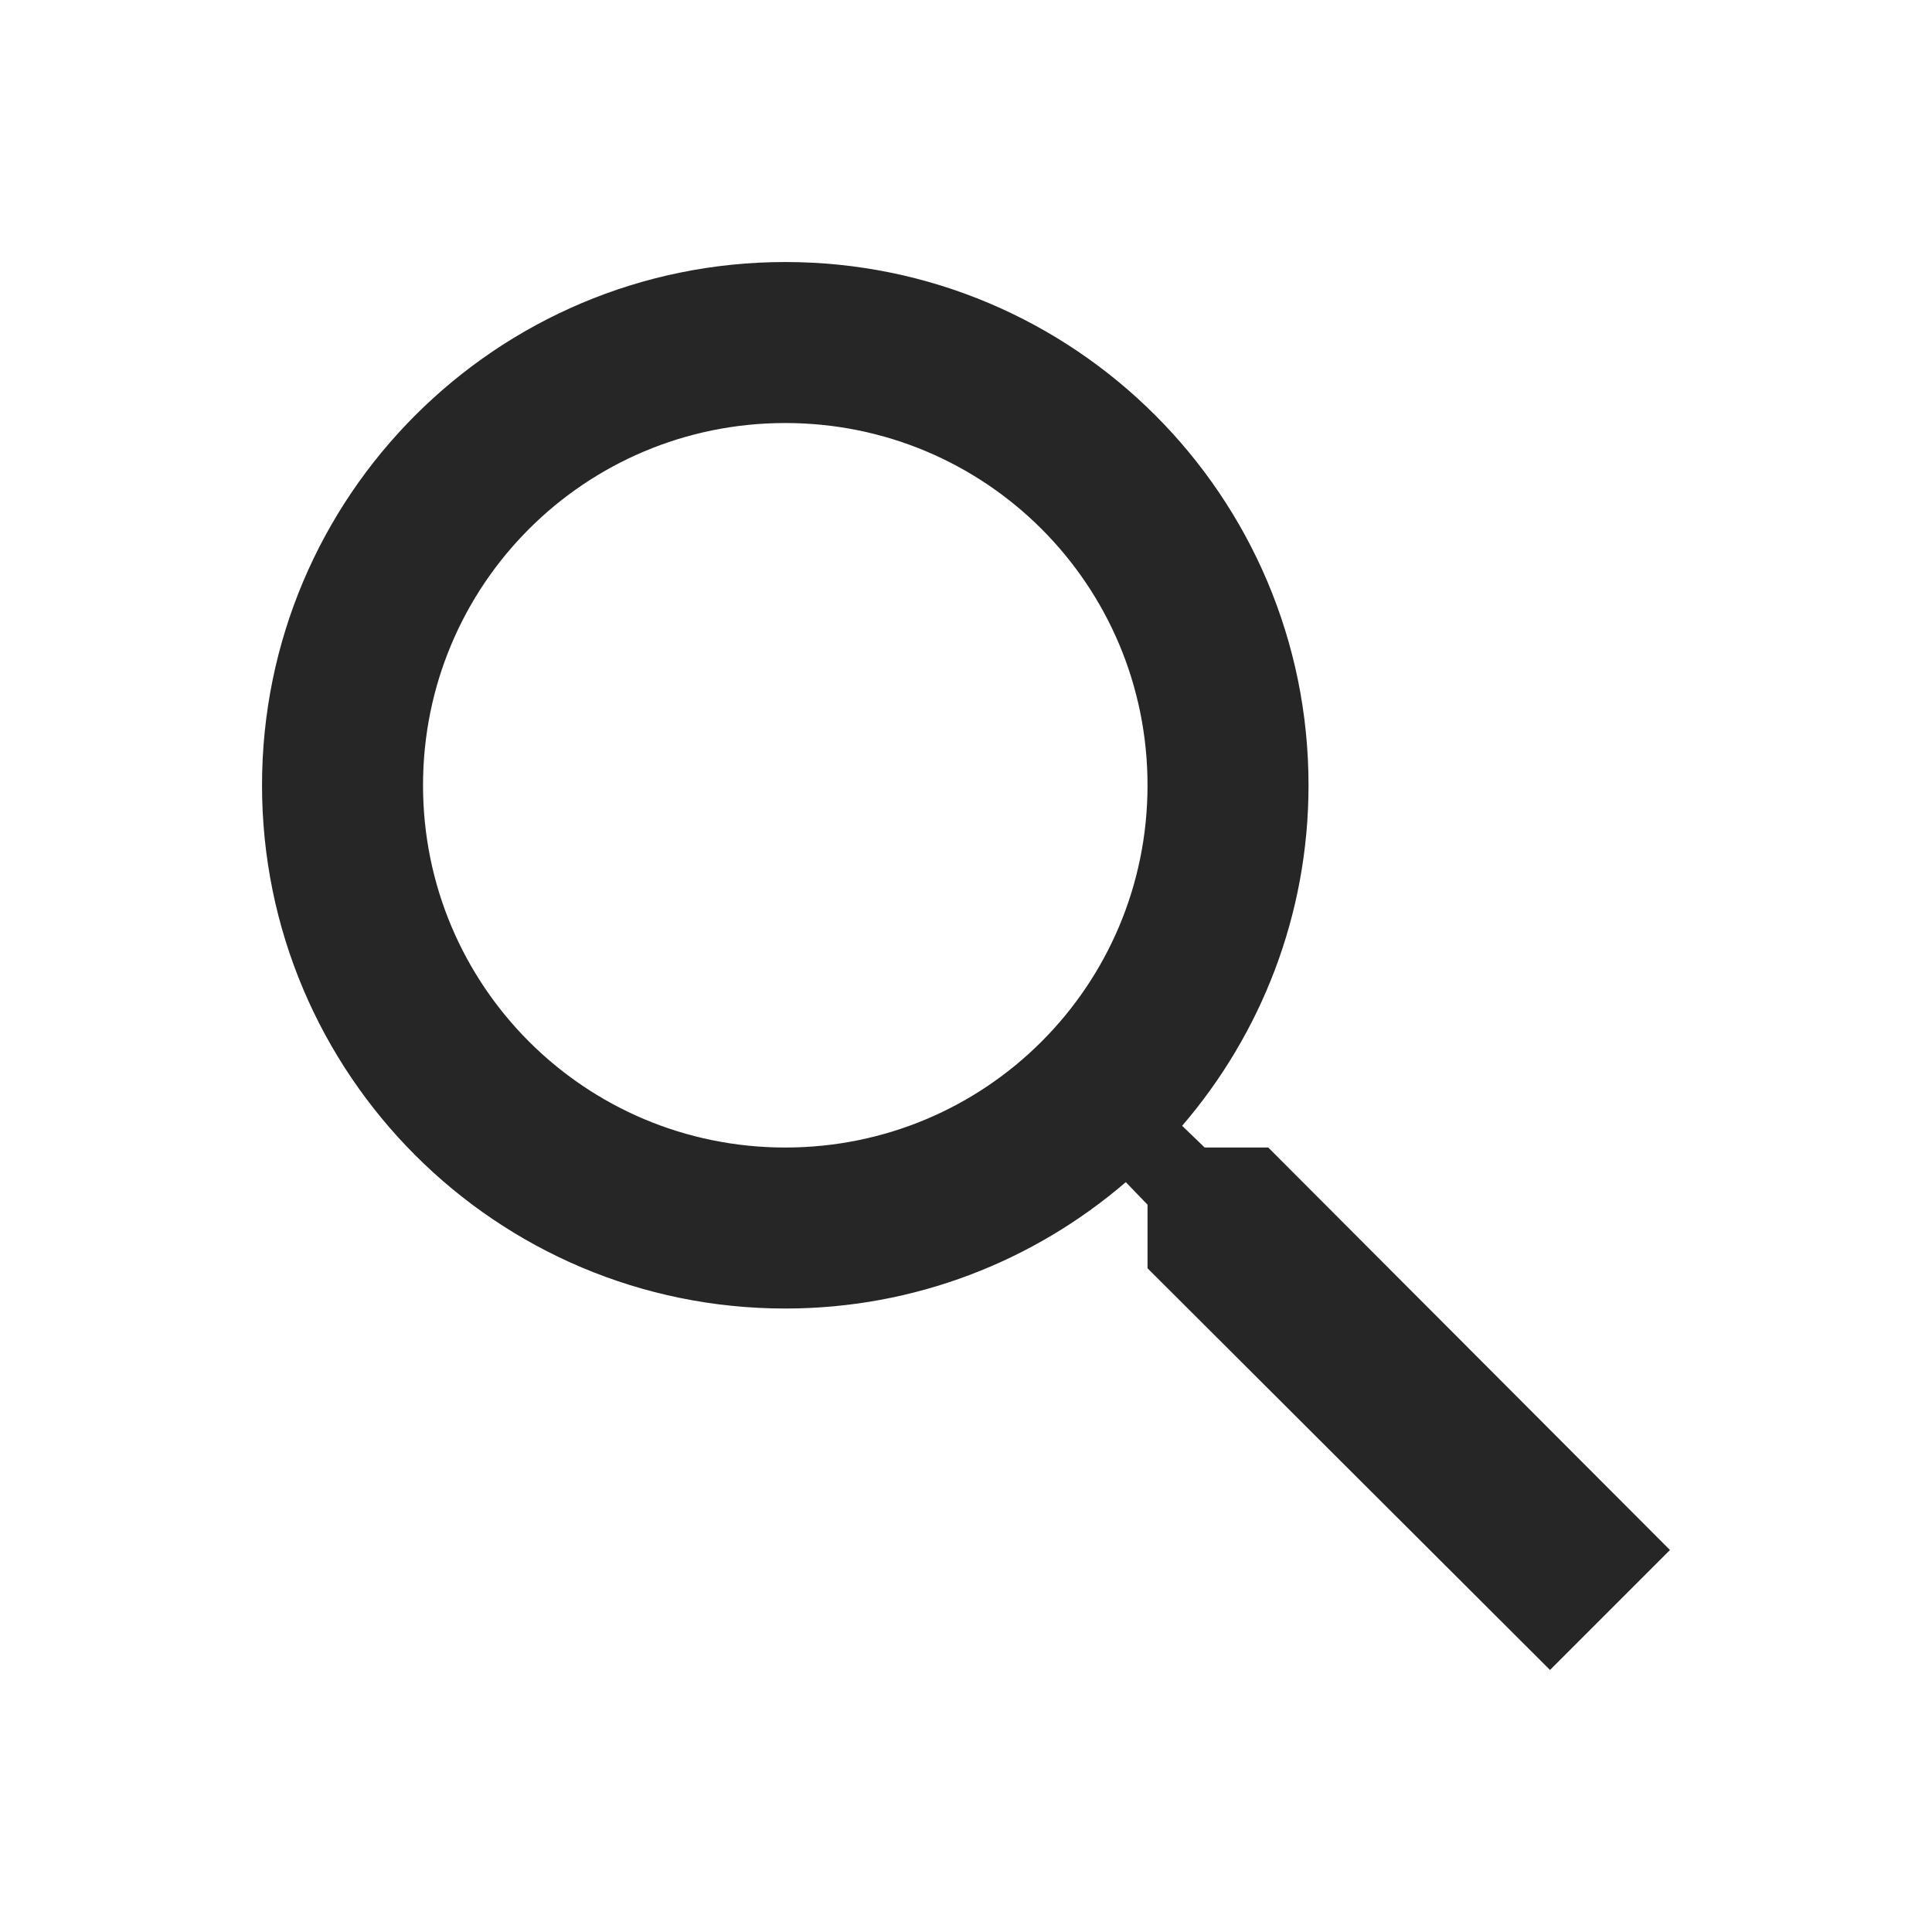
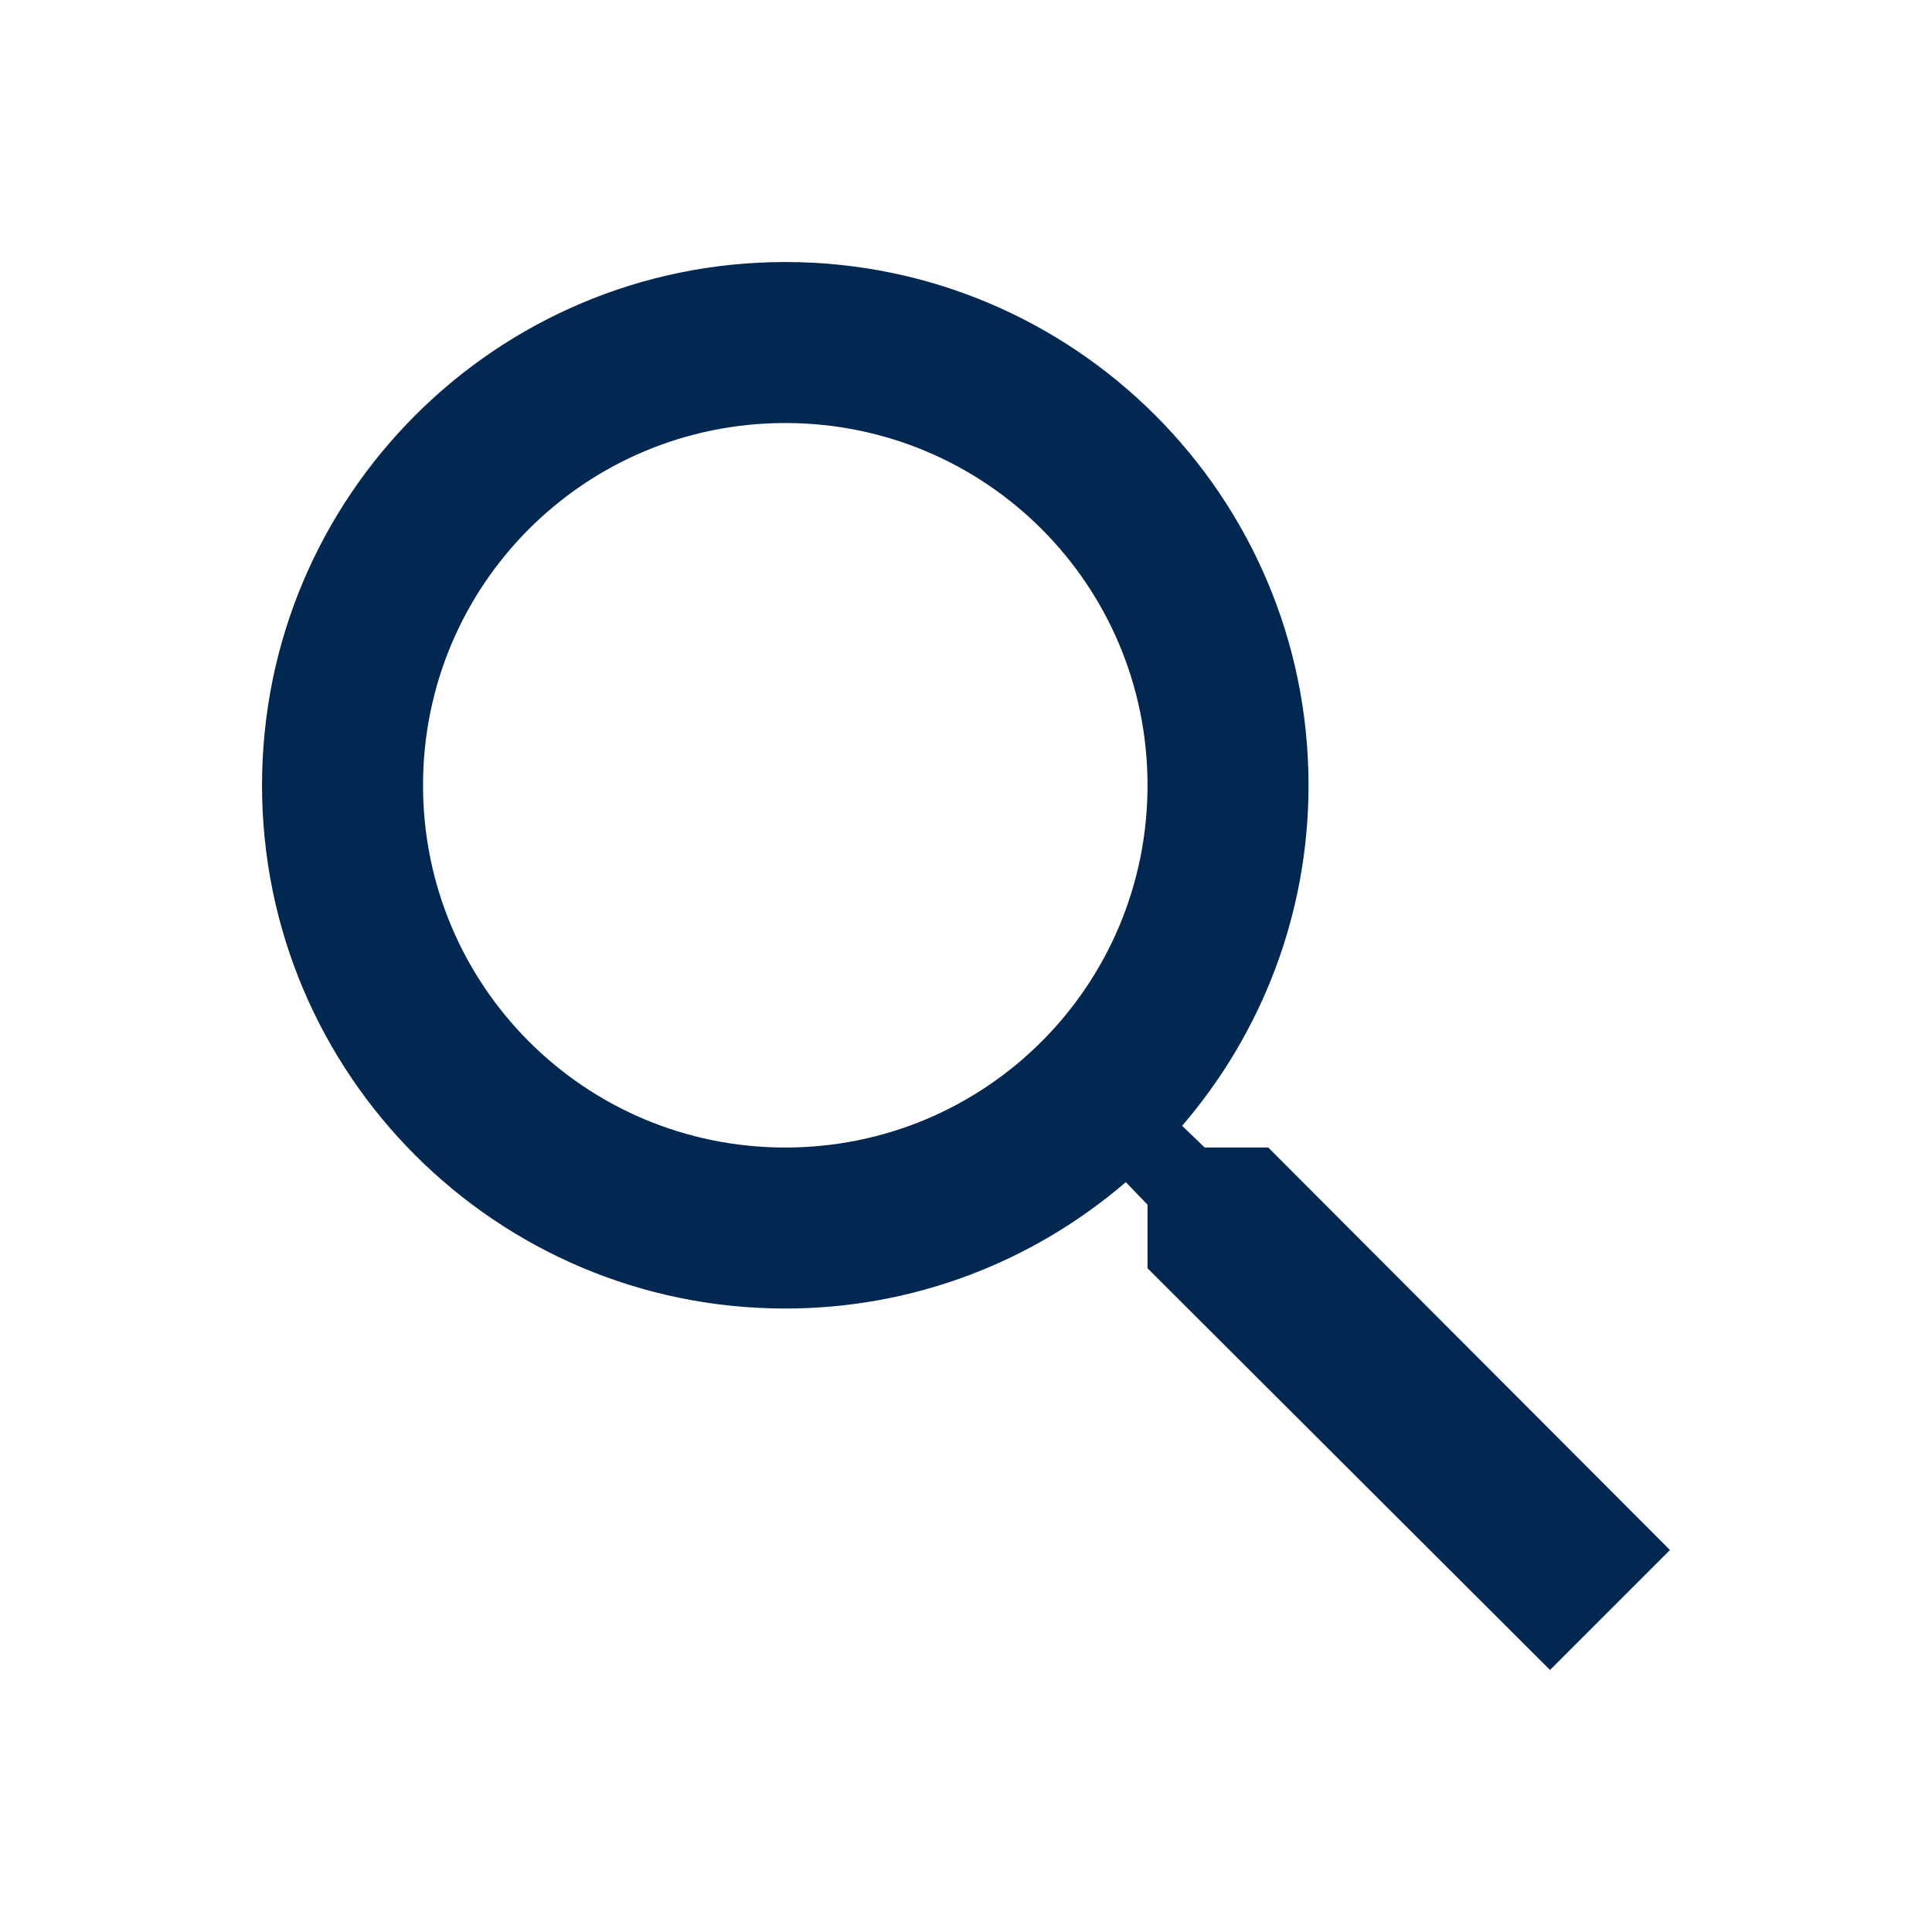
<svg xmlns="http://www.w3.org/2000/svg" width="24" height="24" viewBox="0 0 24 24" fill="none">
-   <path d="M15.755 14.255H14.965L14.685 13.985C15.665 12.845 16.255 11.365 16.255 9.755C16.255 6.165 13.345 3.255 9.755 3.255C6.165 3.255 3.255 6.165 3.255 9.755C3.255 13.345 6.165 16.255 9.755 16.255C11.365 16.255 12.845 15.665 13.985 14.685L14.255 14.965V15.755L19.255 20.745L20.745 19.255L15.755 14.255ZM9.755 14.255C7.265 14.255 5.255 12.245 5.255 9.755C5.255 7.265 7.265 5.255 9.755 5.255C12.245 5.255 14.255 7.265 14.255 9.755C14.255 12.245 12.245 14.255 9.755 14.255Z" fill="#262626" />
+   <path d="M15.755 14.255H14.965L14.685 13.985C15.665 12.845 16.255 11.365 16.255 9.755C16.255 6.165 13.345 3.255 9.755 3.255C6.165 3.255 3.255 6.165 3.255 9.755C3.255 13.345 6.165 16.255 9.755 16.255C11.365 16.255 12.845 15.665 13.985 14.685L14.255 14.965V15.755L19.255 20.745L20.745 19.255L15.755 14.255ZM9.755 14.255C7.265 14.255 5.255 12.245 5.255 9.755C5.255 7.265 7.265 5.255 9.755 5.255C12.245 5.255 14.255 7.265 14.255 9.755C14.255 12.245 12.245 14.255 9.755 14.255Z" fill="#022750" />
</svg>
